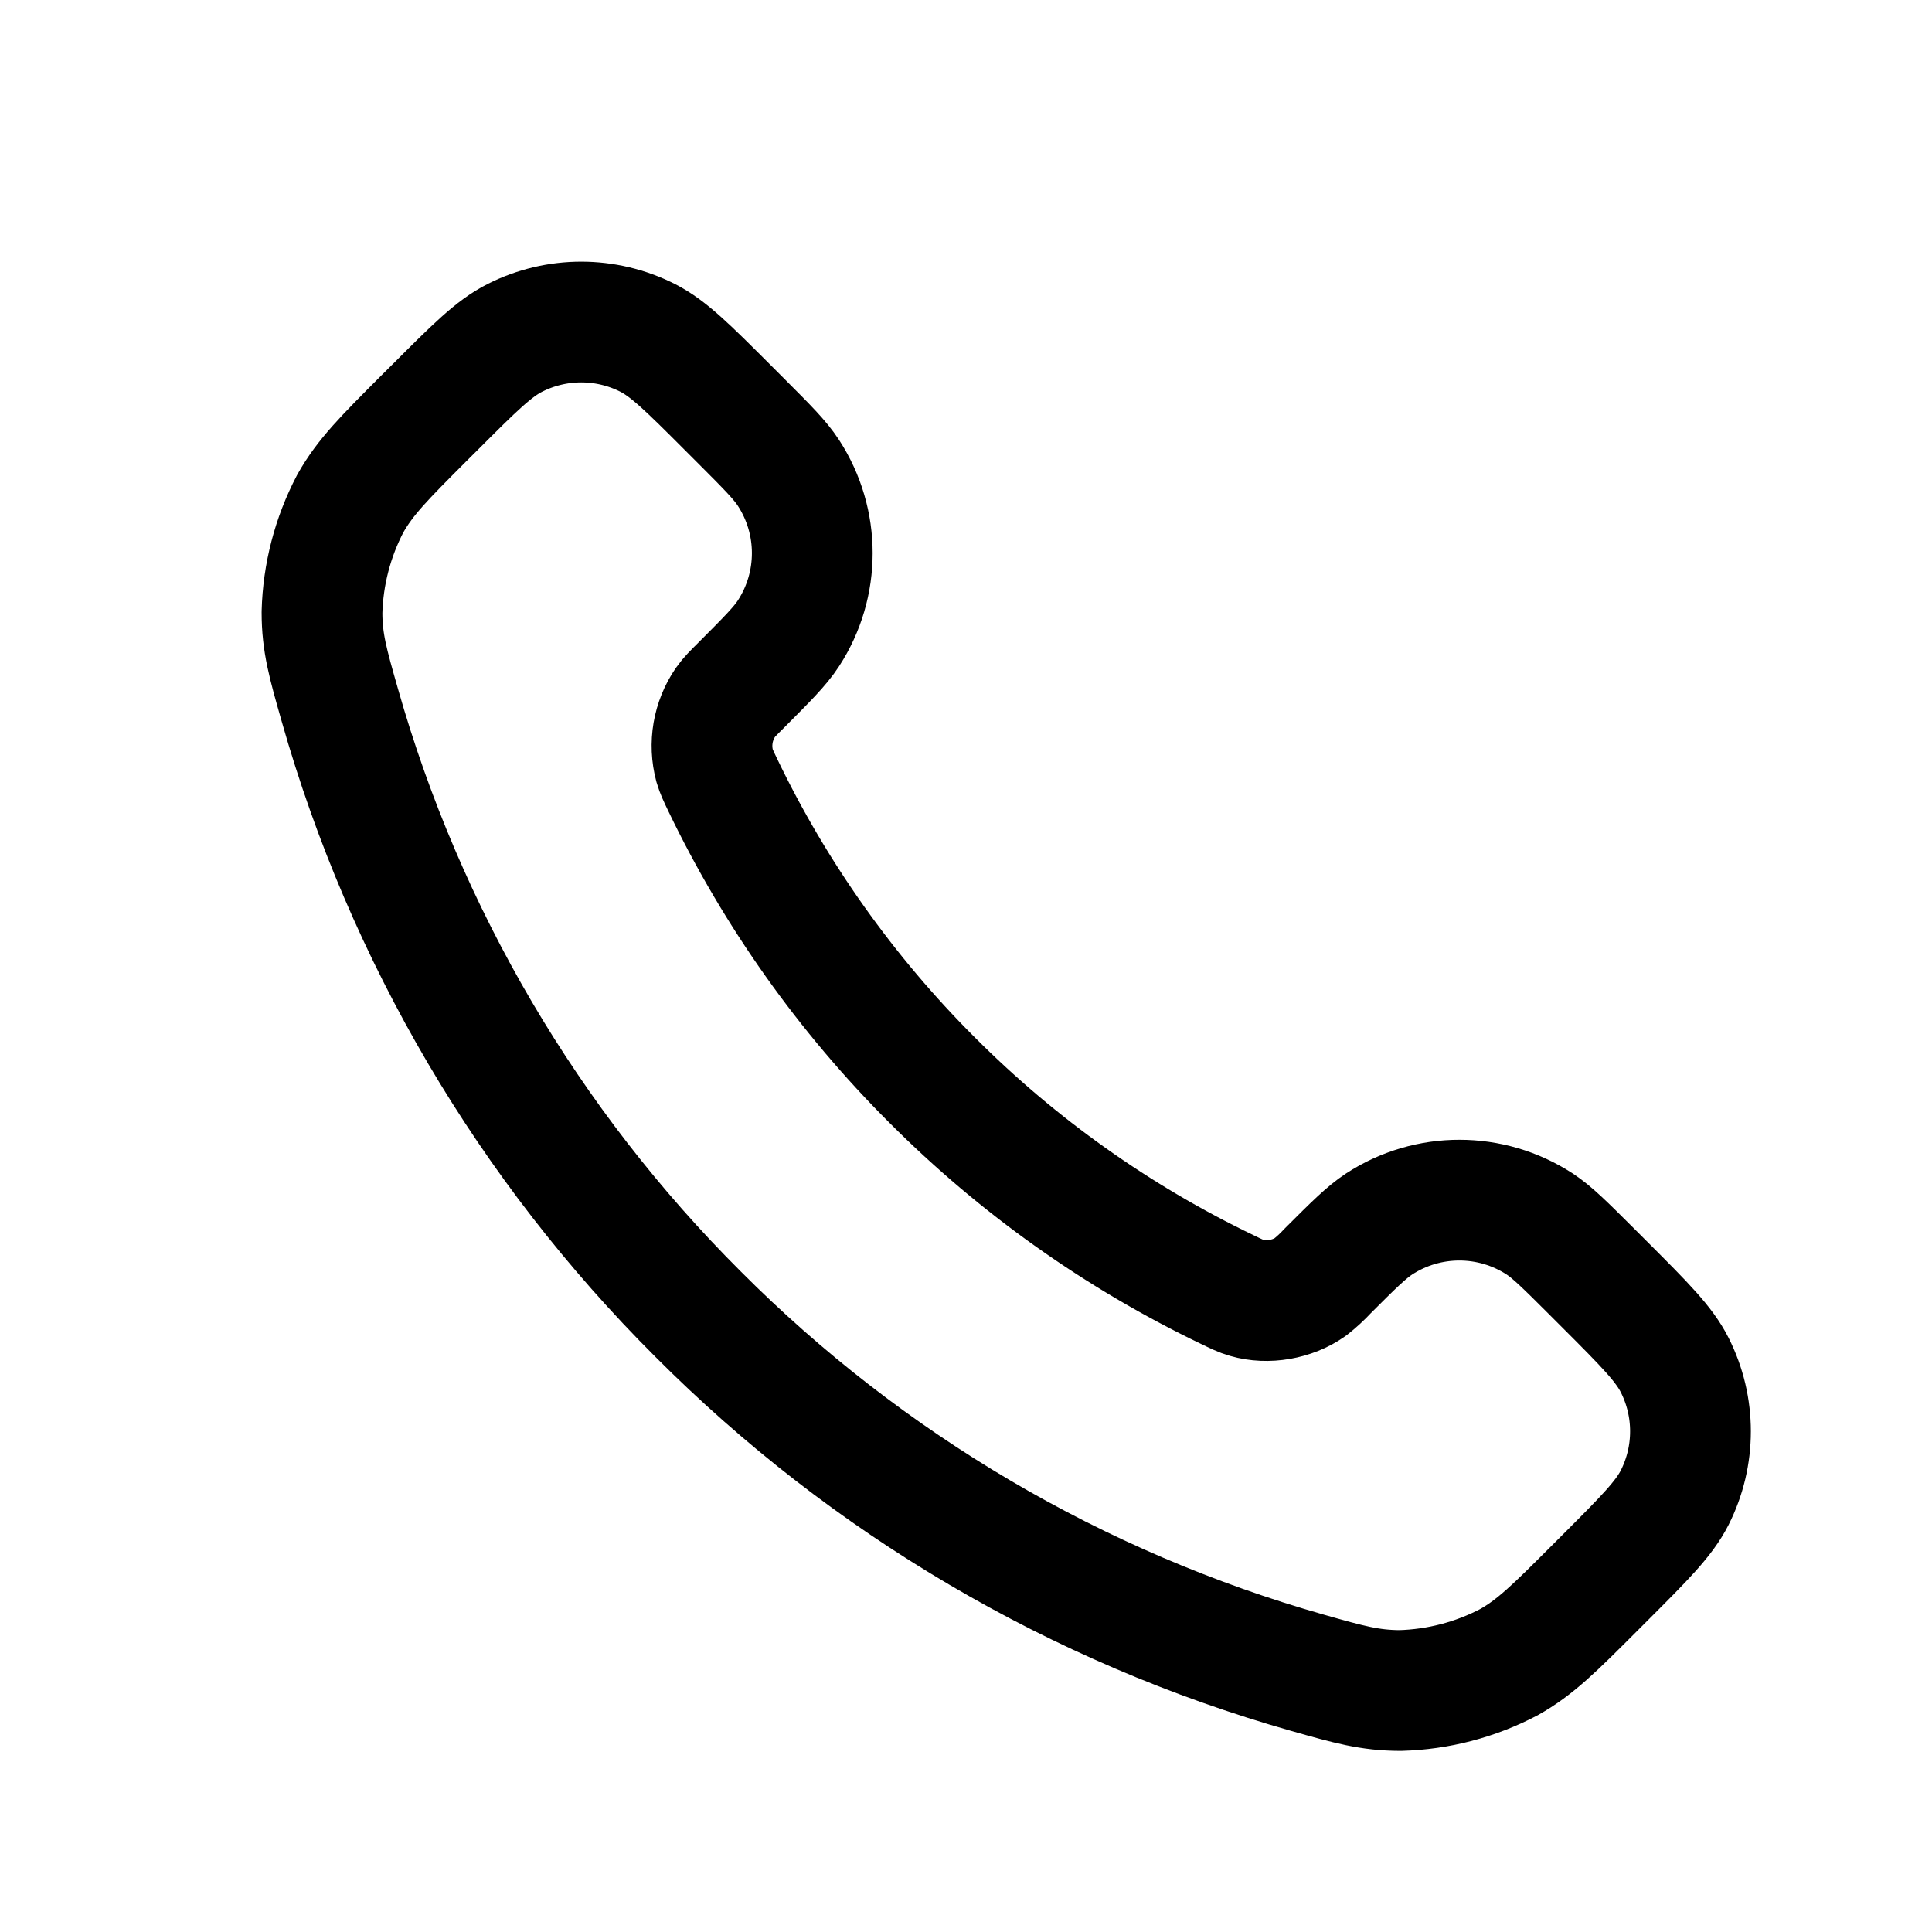
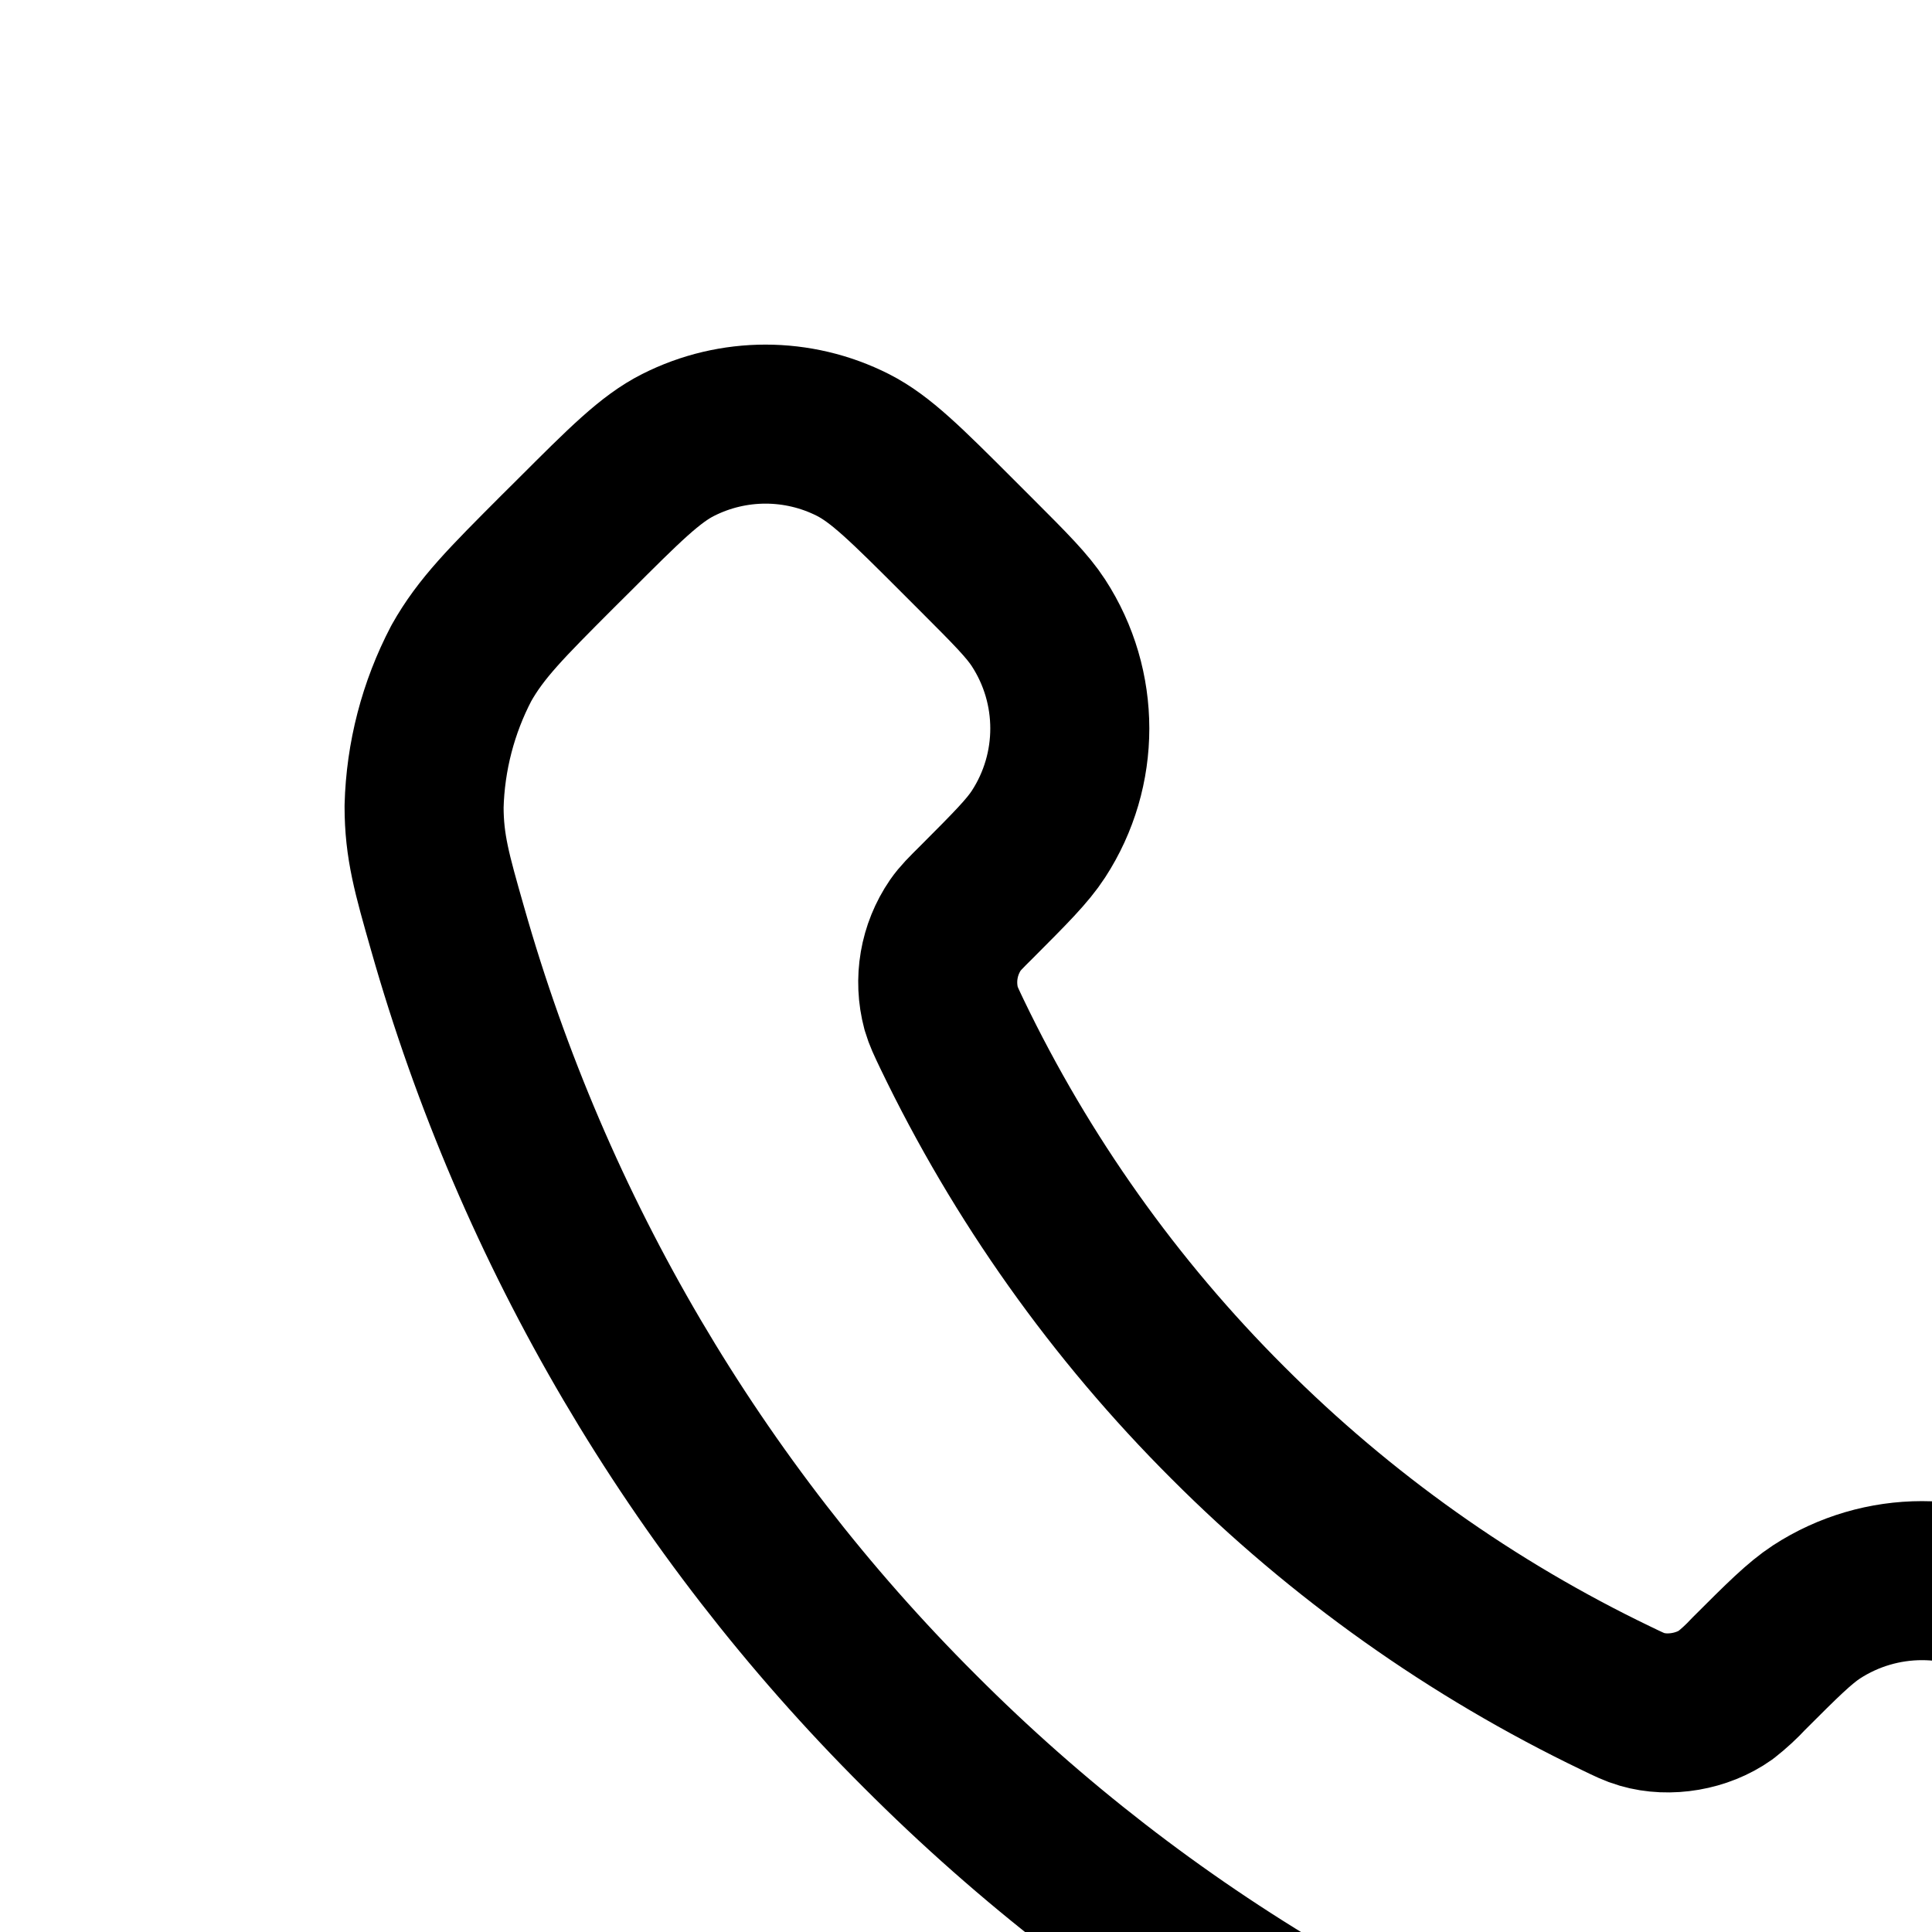
- <svg xmlns="http://www.w3.org/2000/svg" viewBox="0 0 24 24" fill="none">
+ <svg xmlns="http://www.w3.org/2000/svg" fill="none">
  <path d="M8.98 9.755a13.342 13.342 0 0 0 2.601 3.664 13.341 13.341 0 0 0 3.664 2.6c.114.055.17.083.243.104.256.075.57.02.788-.135a1.84 1.84 0 0 0 .217-.2c.32-.32.48-.479.64-.584a1.827 1.827 0 0 1 1.992 0c.16.105.32.265.64.584l.178.178c.486.486.728.729.86.99a1.827 1.827 0 0 1 0 1.649c-.132.26-.374.503-.86.989l-.144.144c-.484.484-.726.726-1.055.91a3.086 3.086 0 0 1-1.35.352c-.378-.001-.636-.074-1.151-.22a17.396 17.396 0 0 1-7.57-4.454 17.395 17.395 0 0 1-4.452-7.569C4.074 8.242 4 7.984 4 7.607a3.085 3.085 0 0 1 .351-1.351c.185-.33.427-.571.91-1.055l.145-.144c.486-.486.728-.728.99-.86a1.827 1.827 0 0 1 1.649 0c.26.132.503.374.989.86l.178.178c.32.32.479.48.583.64a1.827 1.827 0 0 1 0 1.992c-.104.16-.264.32-.583.64-.105.104-.157.156-.2.218a.956.956 0 0 0-.135.787c.021.072.049.13.103.243z" stroke="currentColor" stroke-width="1.5" stroke-linecap="round" stroke-linejoin="round" />
</svg>
